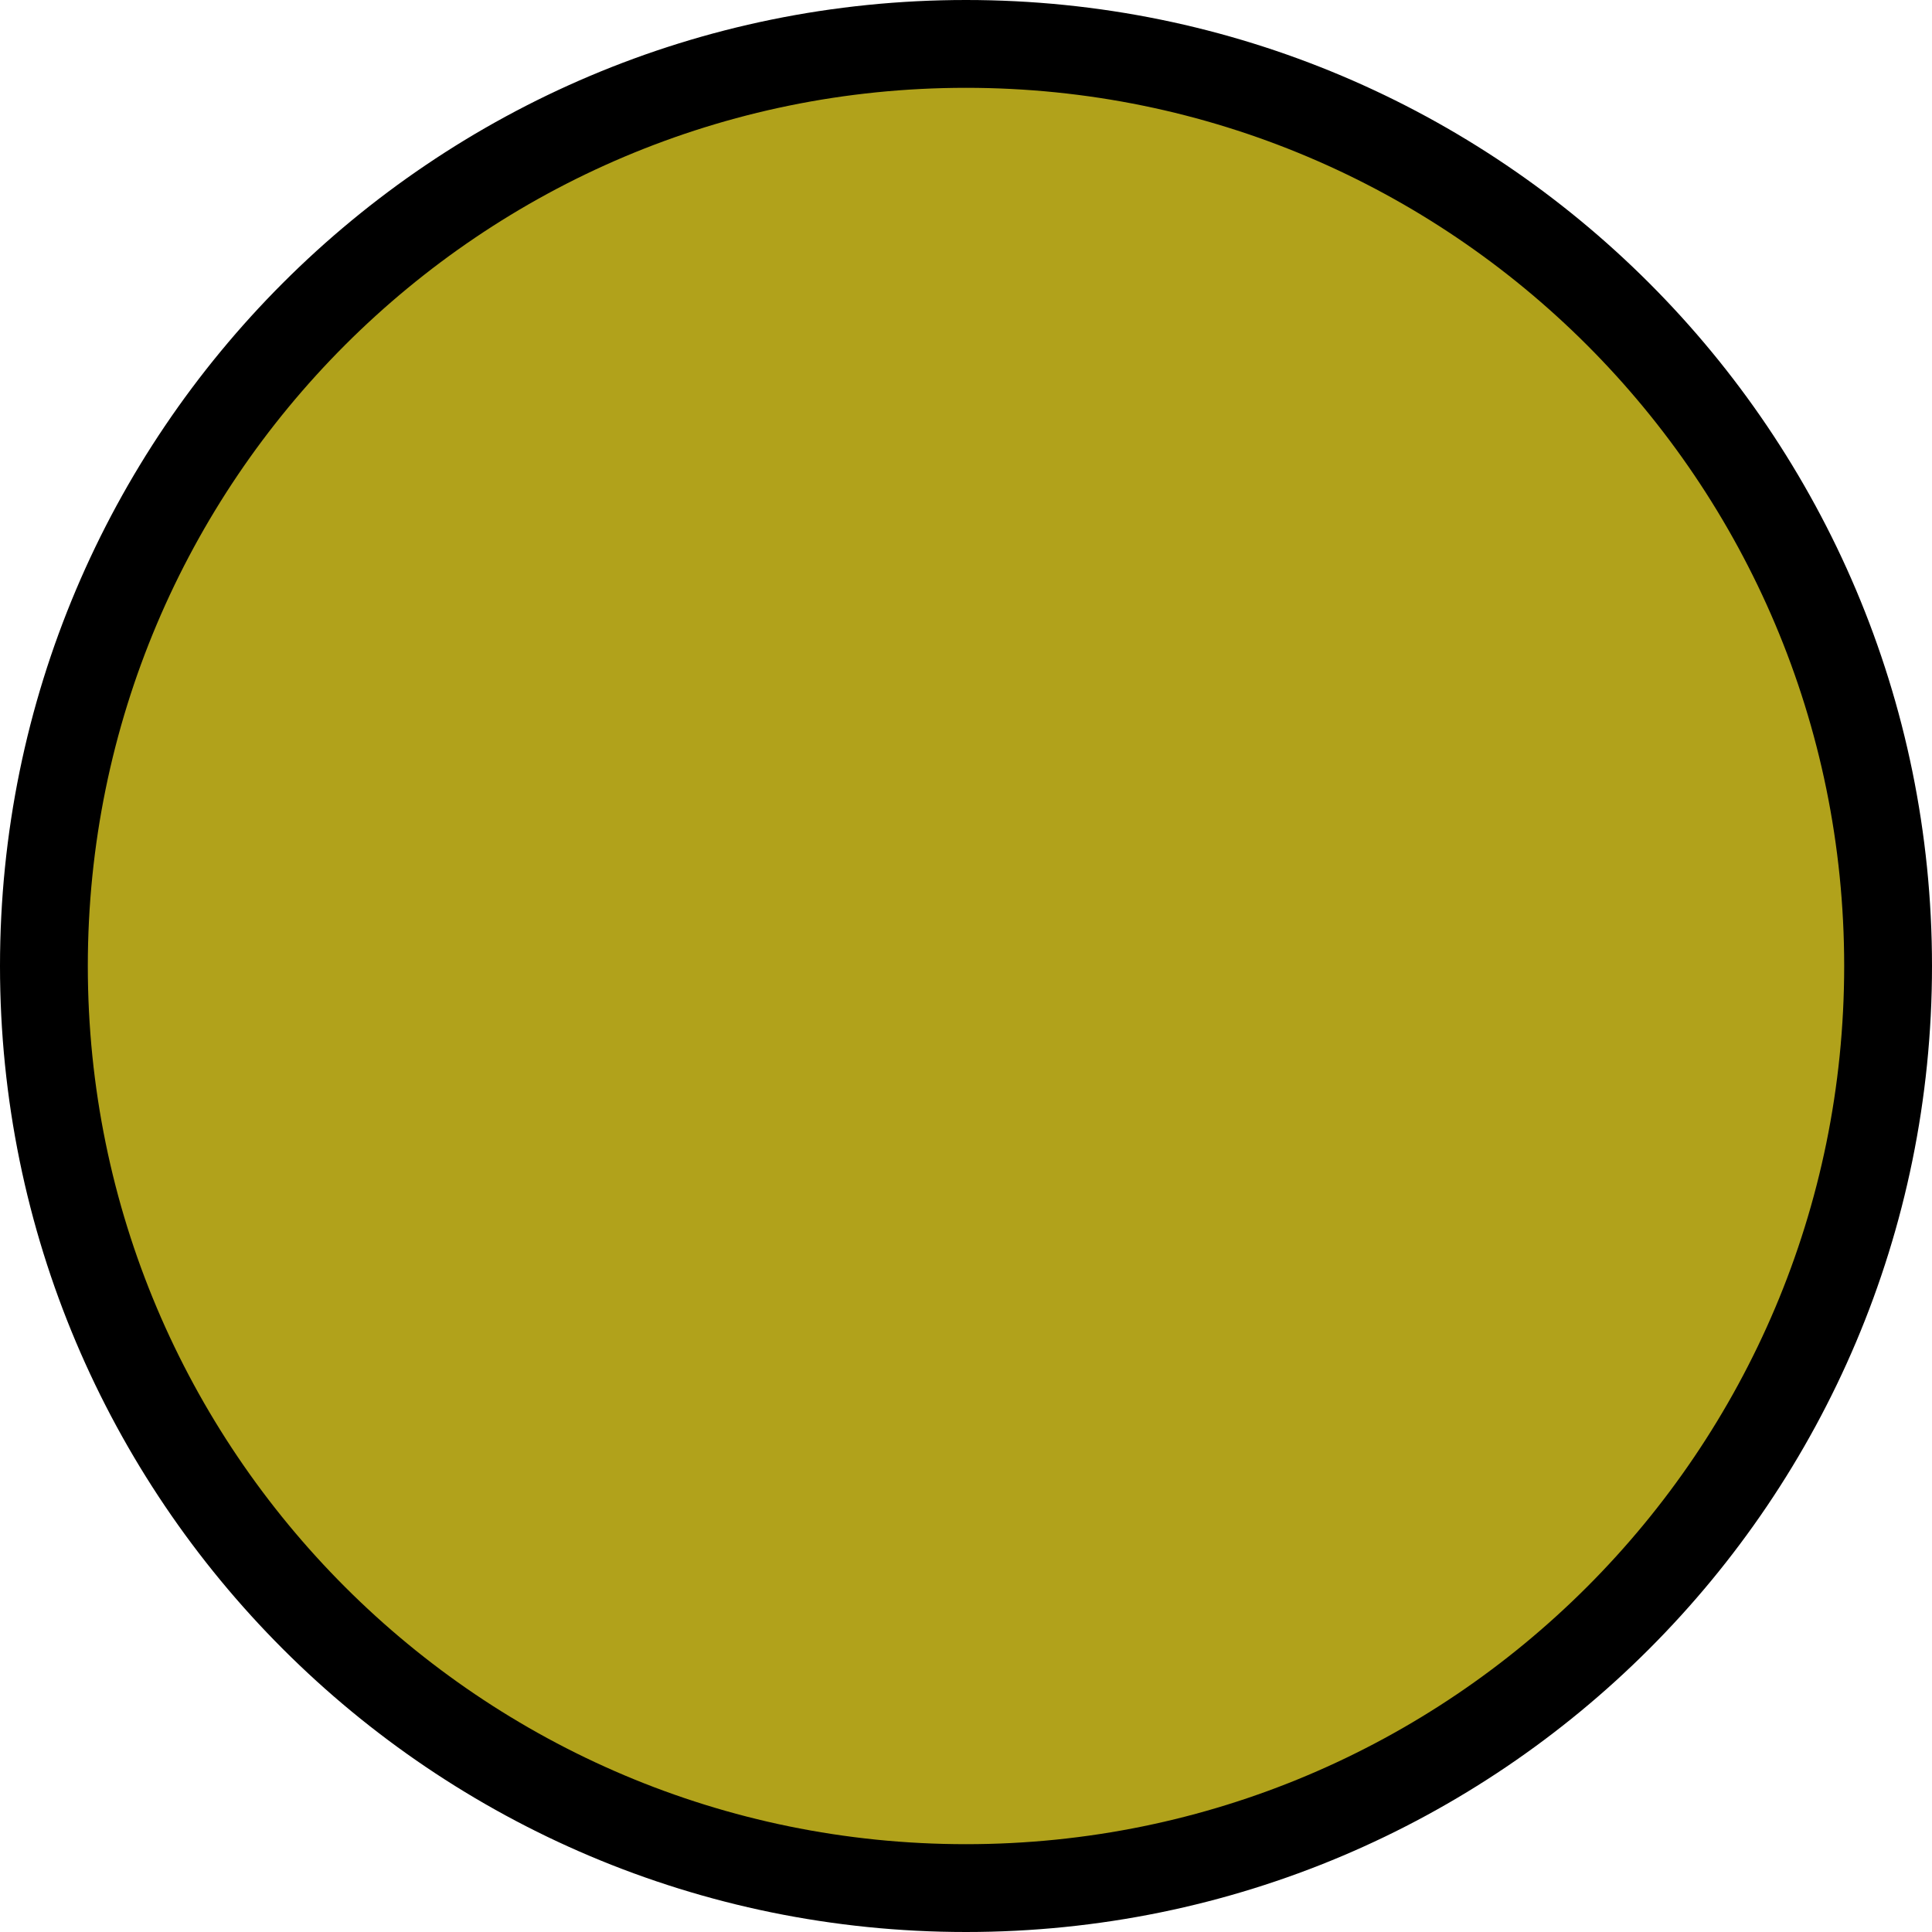
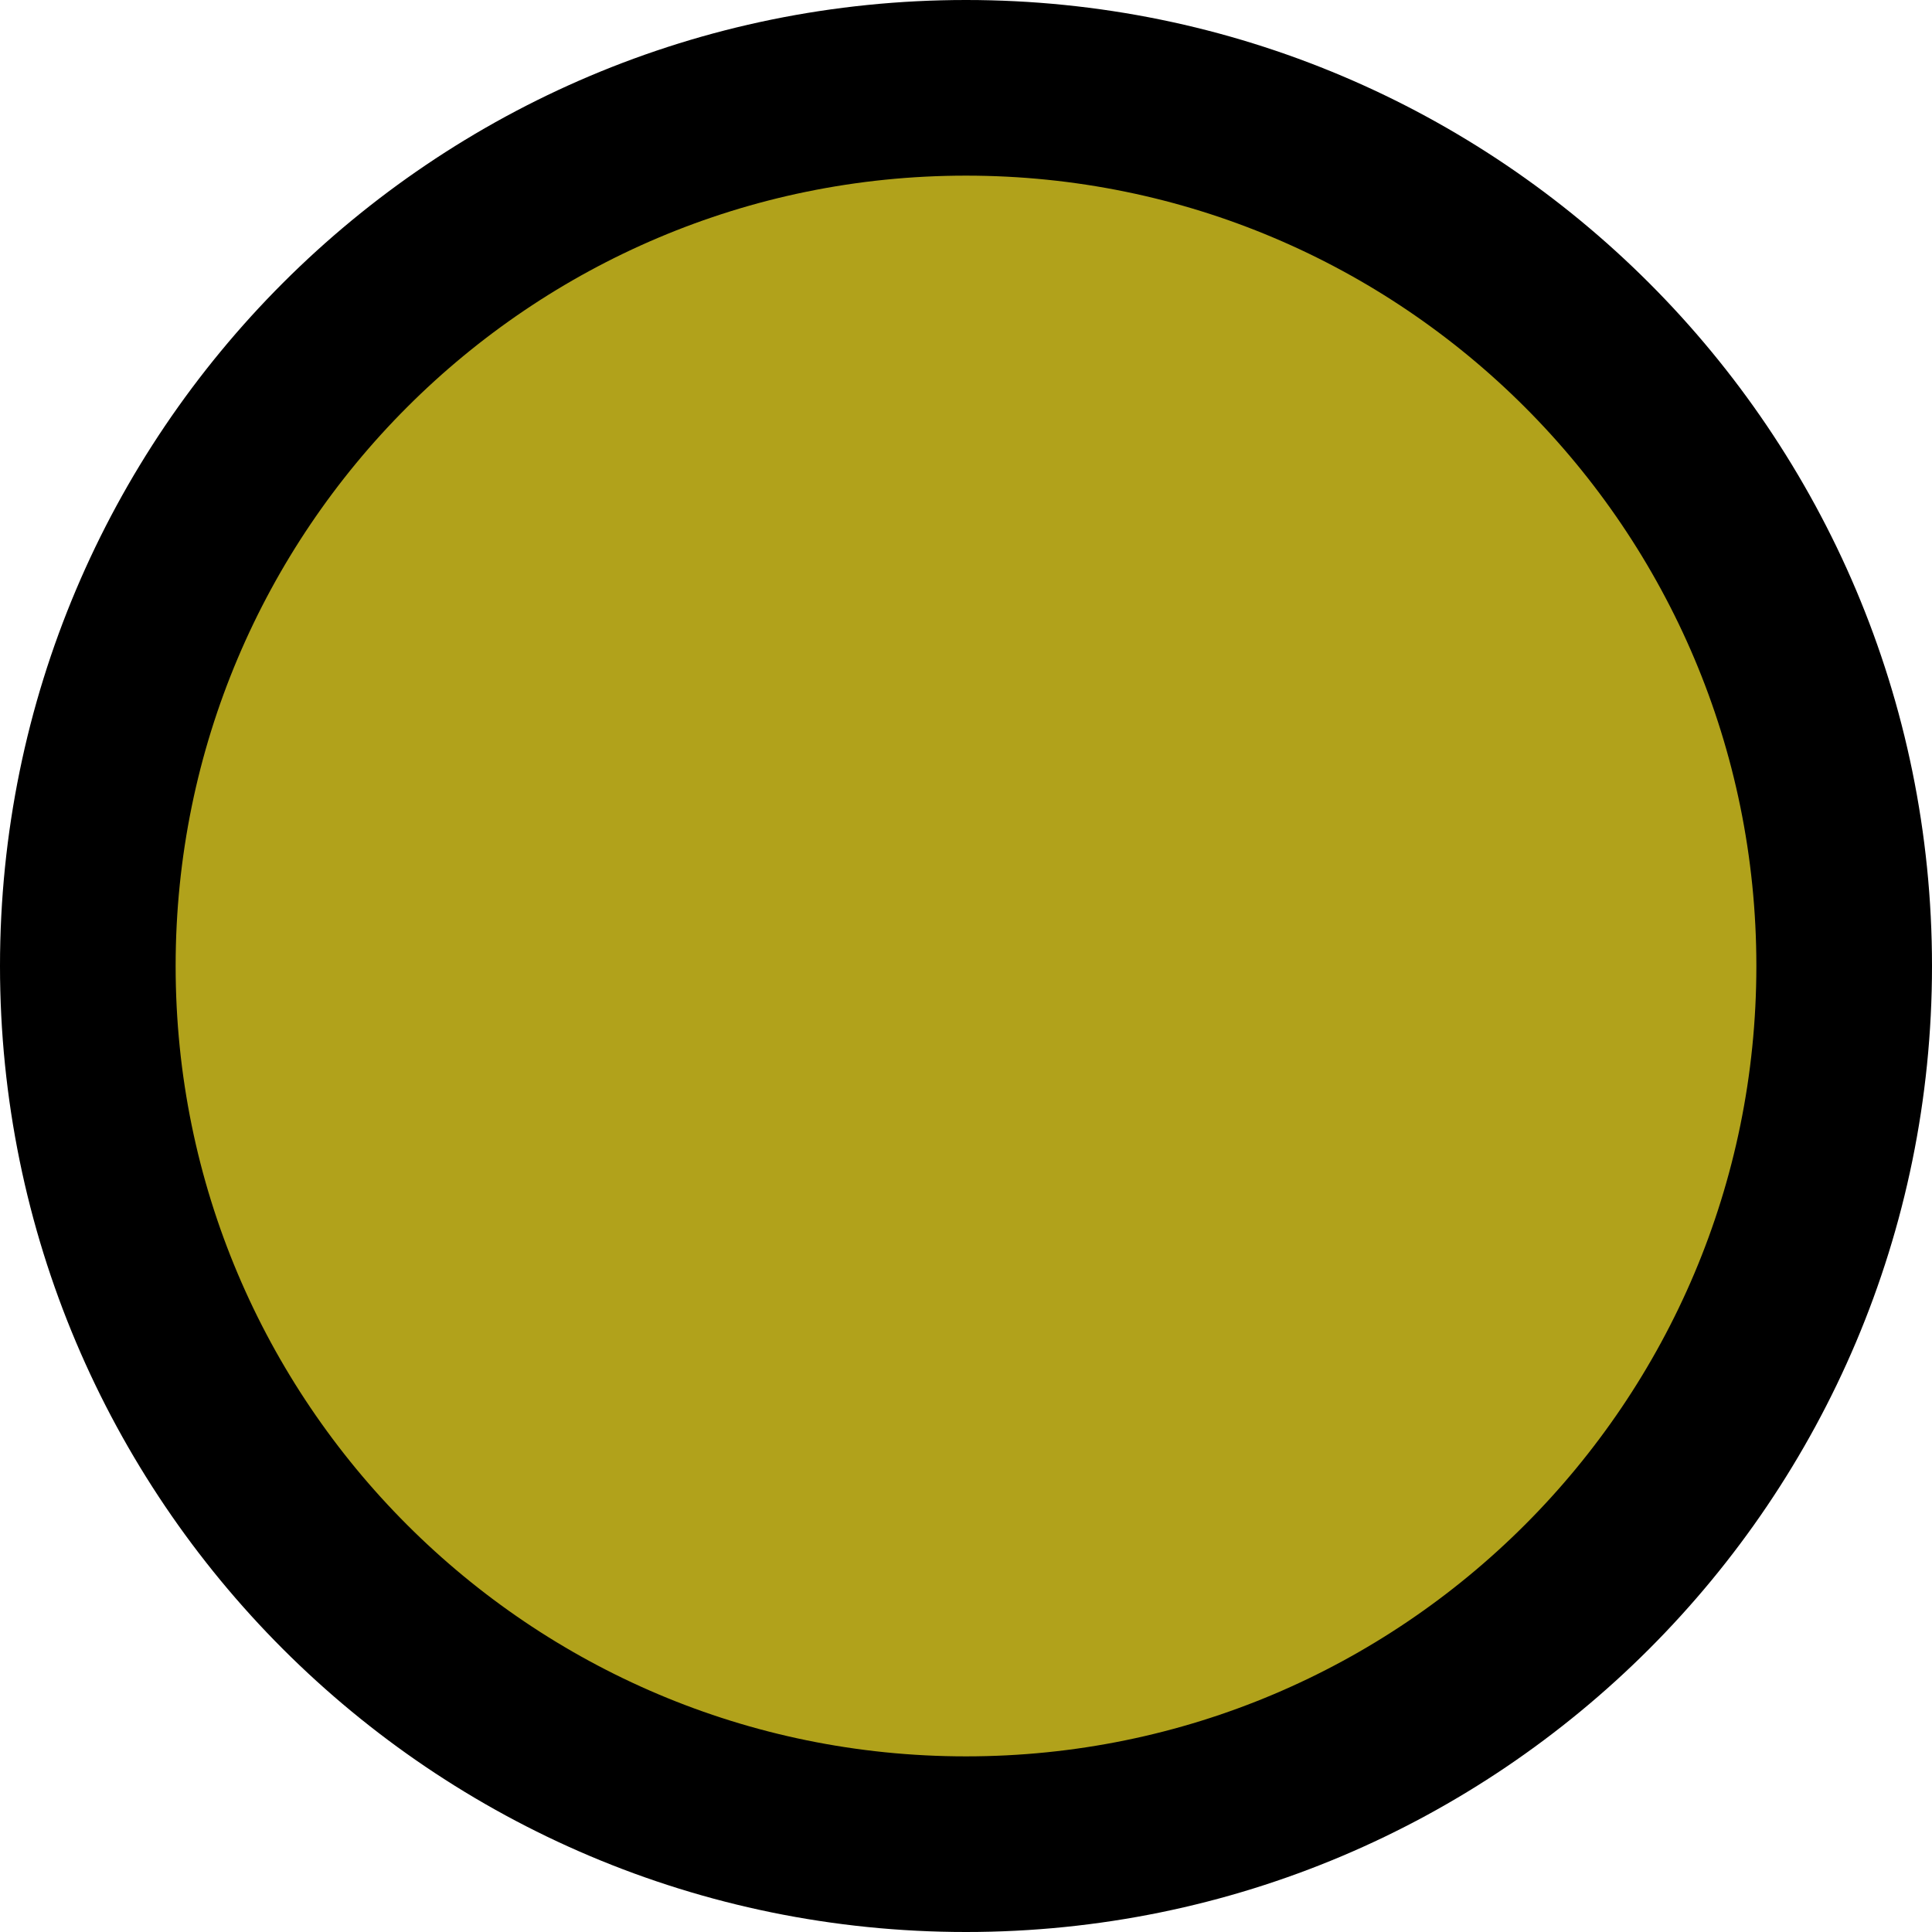
<svg xmlns="http://www.w3.org/2000/svg" xmlns:html="http://www.w3.org/1999/xhtml" width="100%" height="100%" viewBox="0 0 22 22" fill="none">
  <html:link rel="stylesheet" href="./svg/movable_point/movable_point.css" type="text/css" />
-   <circle id="point" cx="11" cy="11" r="10.5" fill="#B1A21B" stroke="black" />
+   <circle id="point" cx="11" cy="11" r="10" fill="#B1A21B" stroke="black" stroke-width="2" />
</svg>
